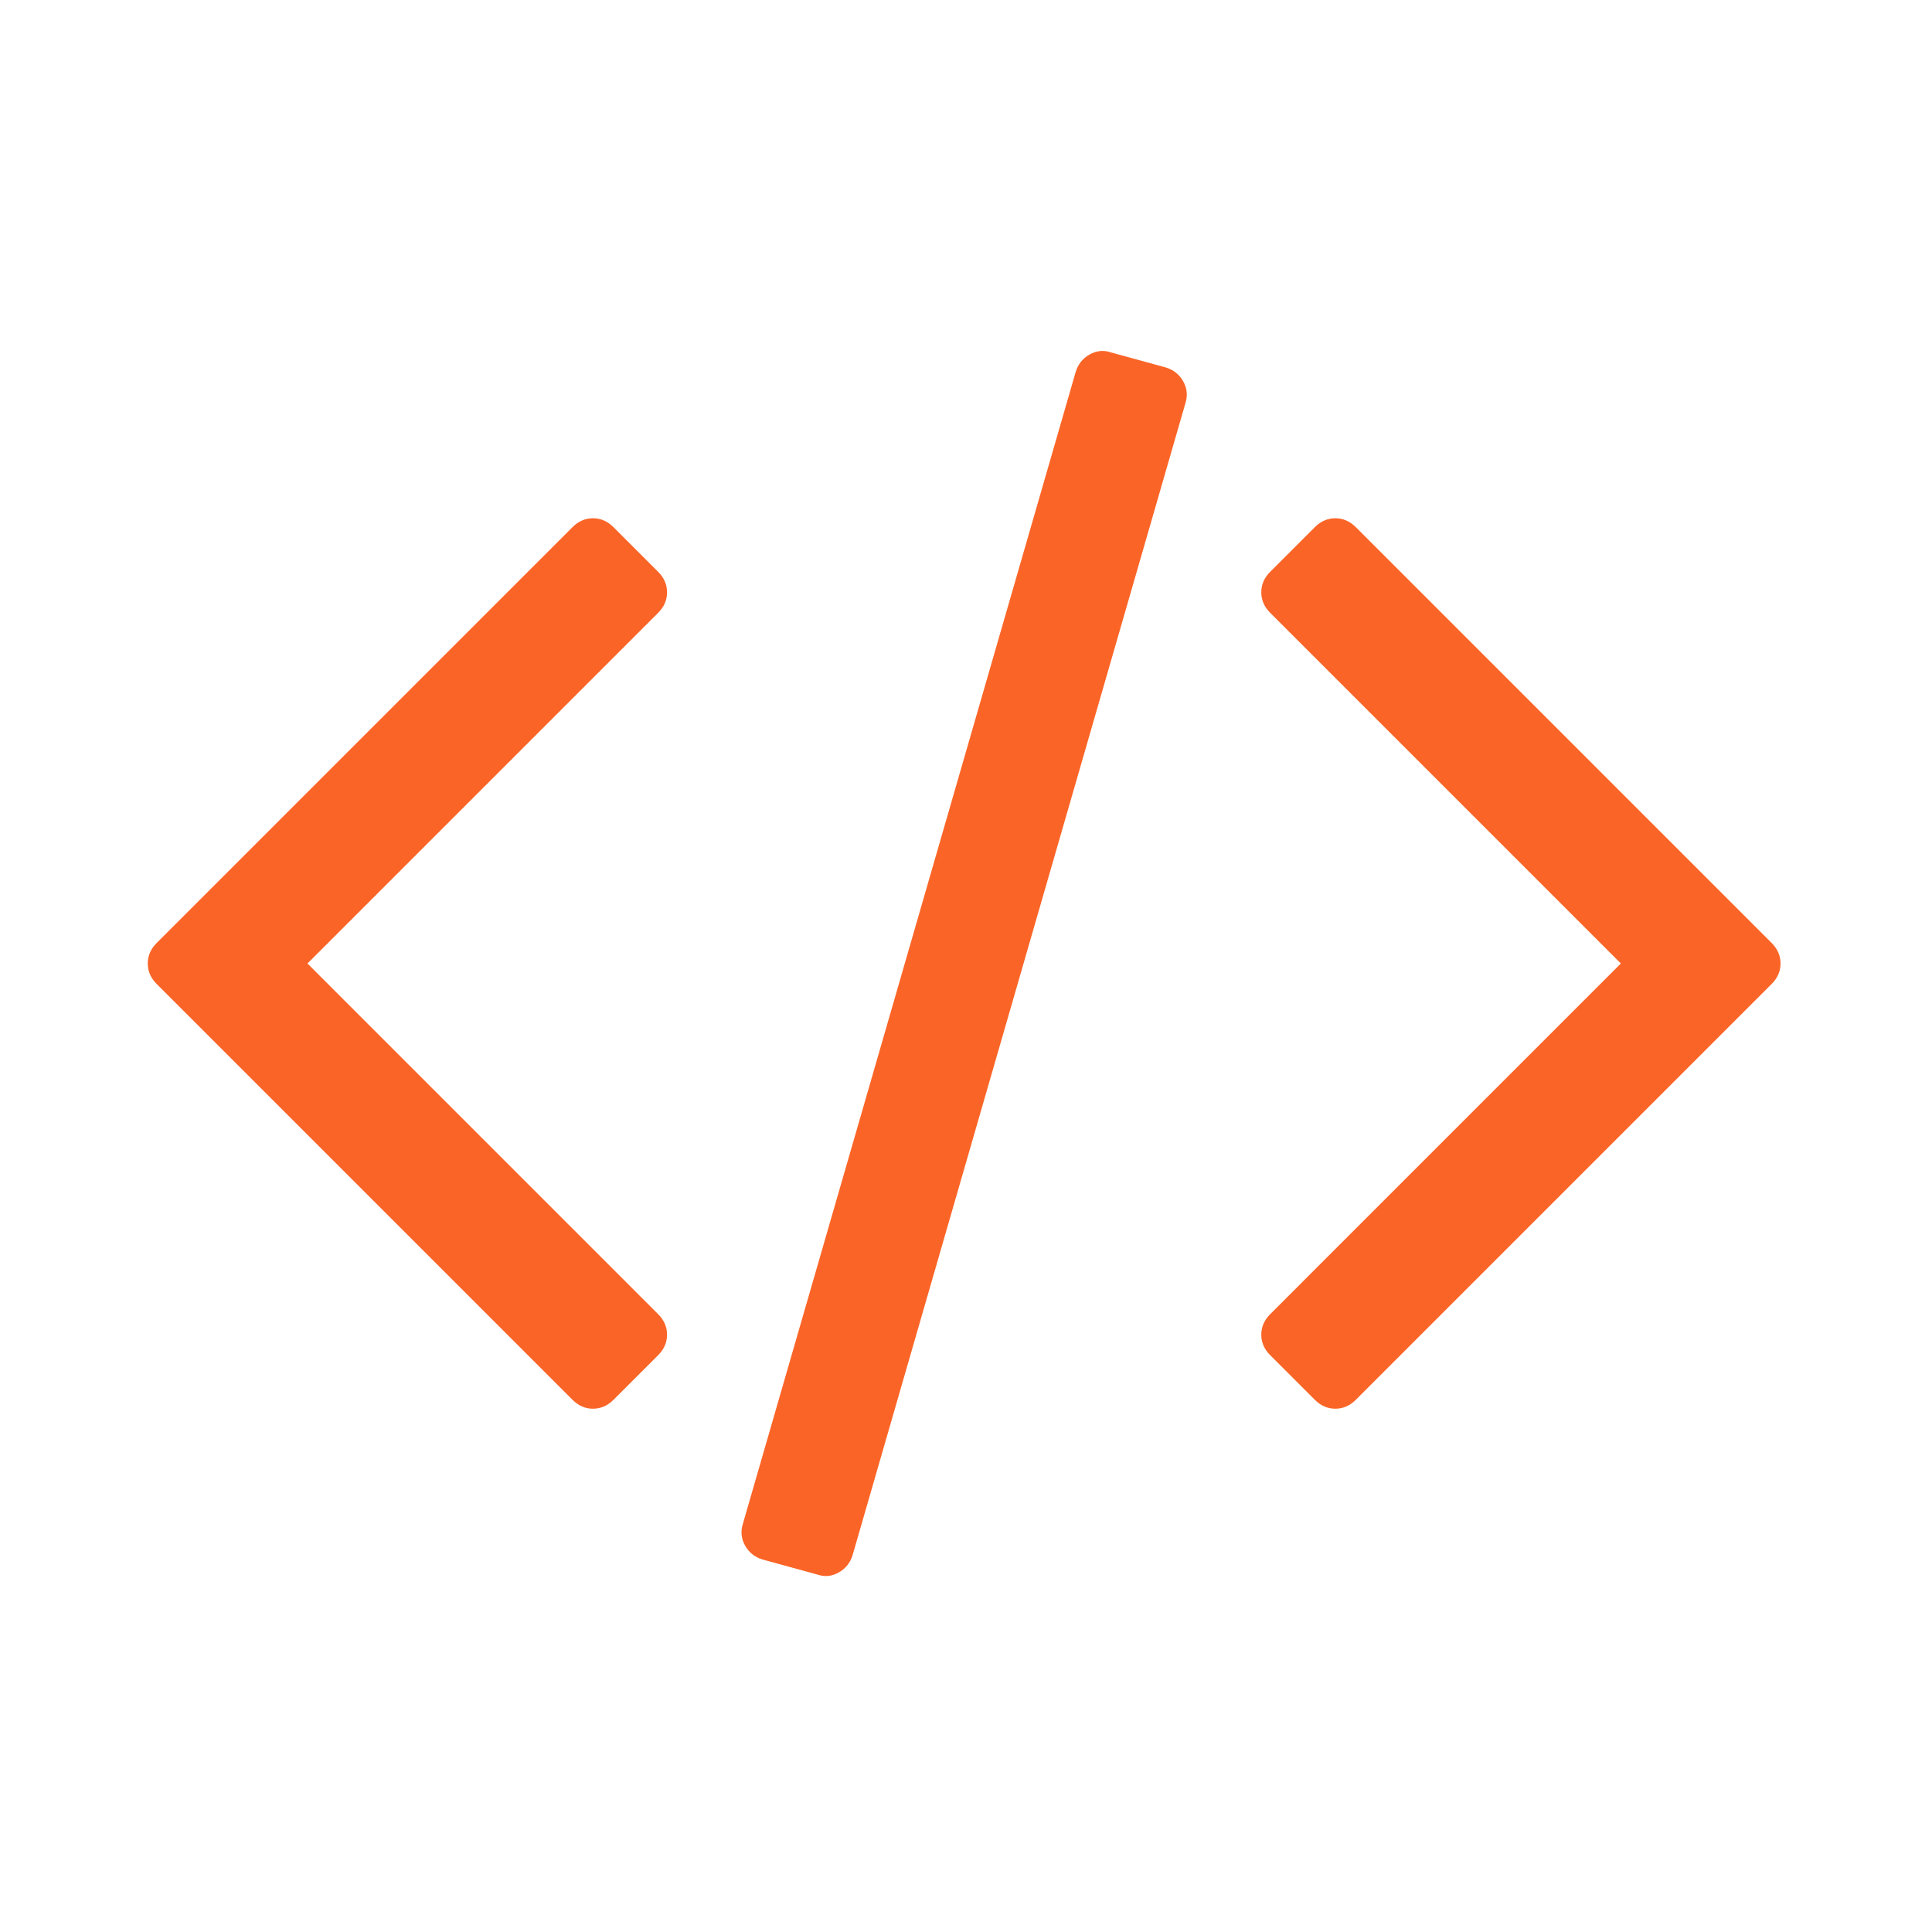
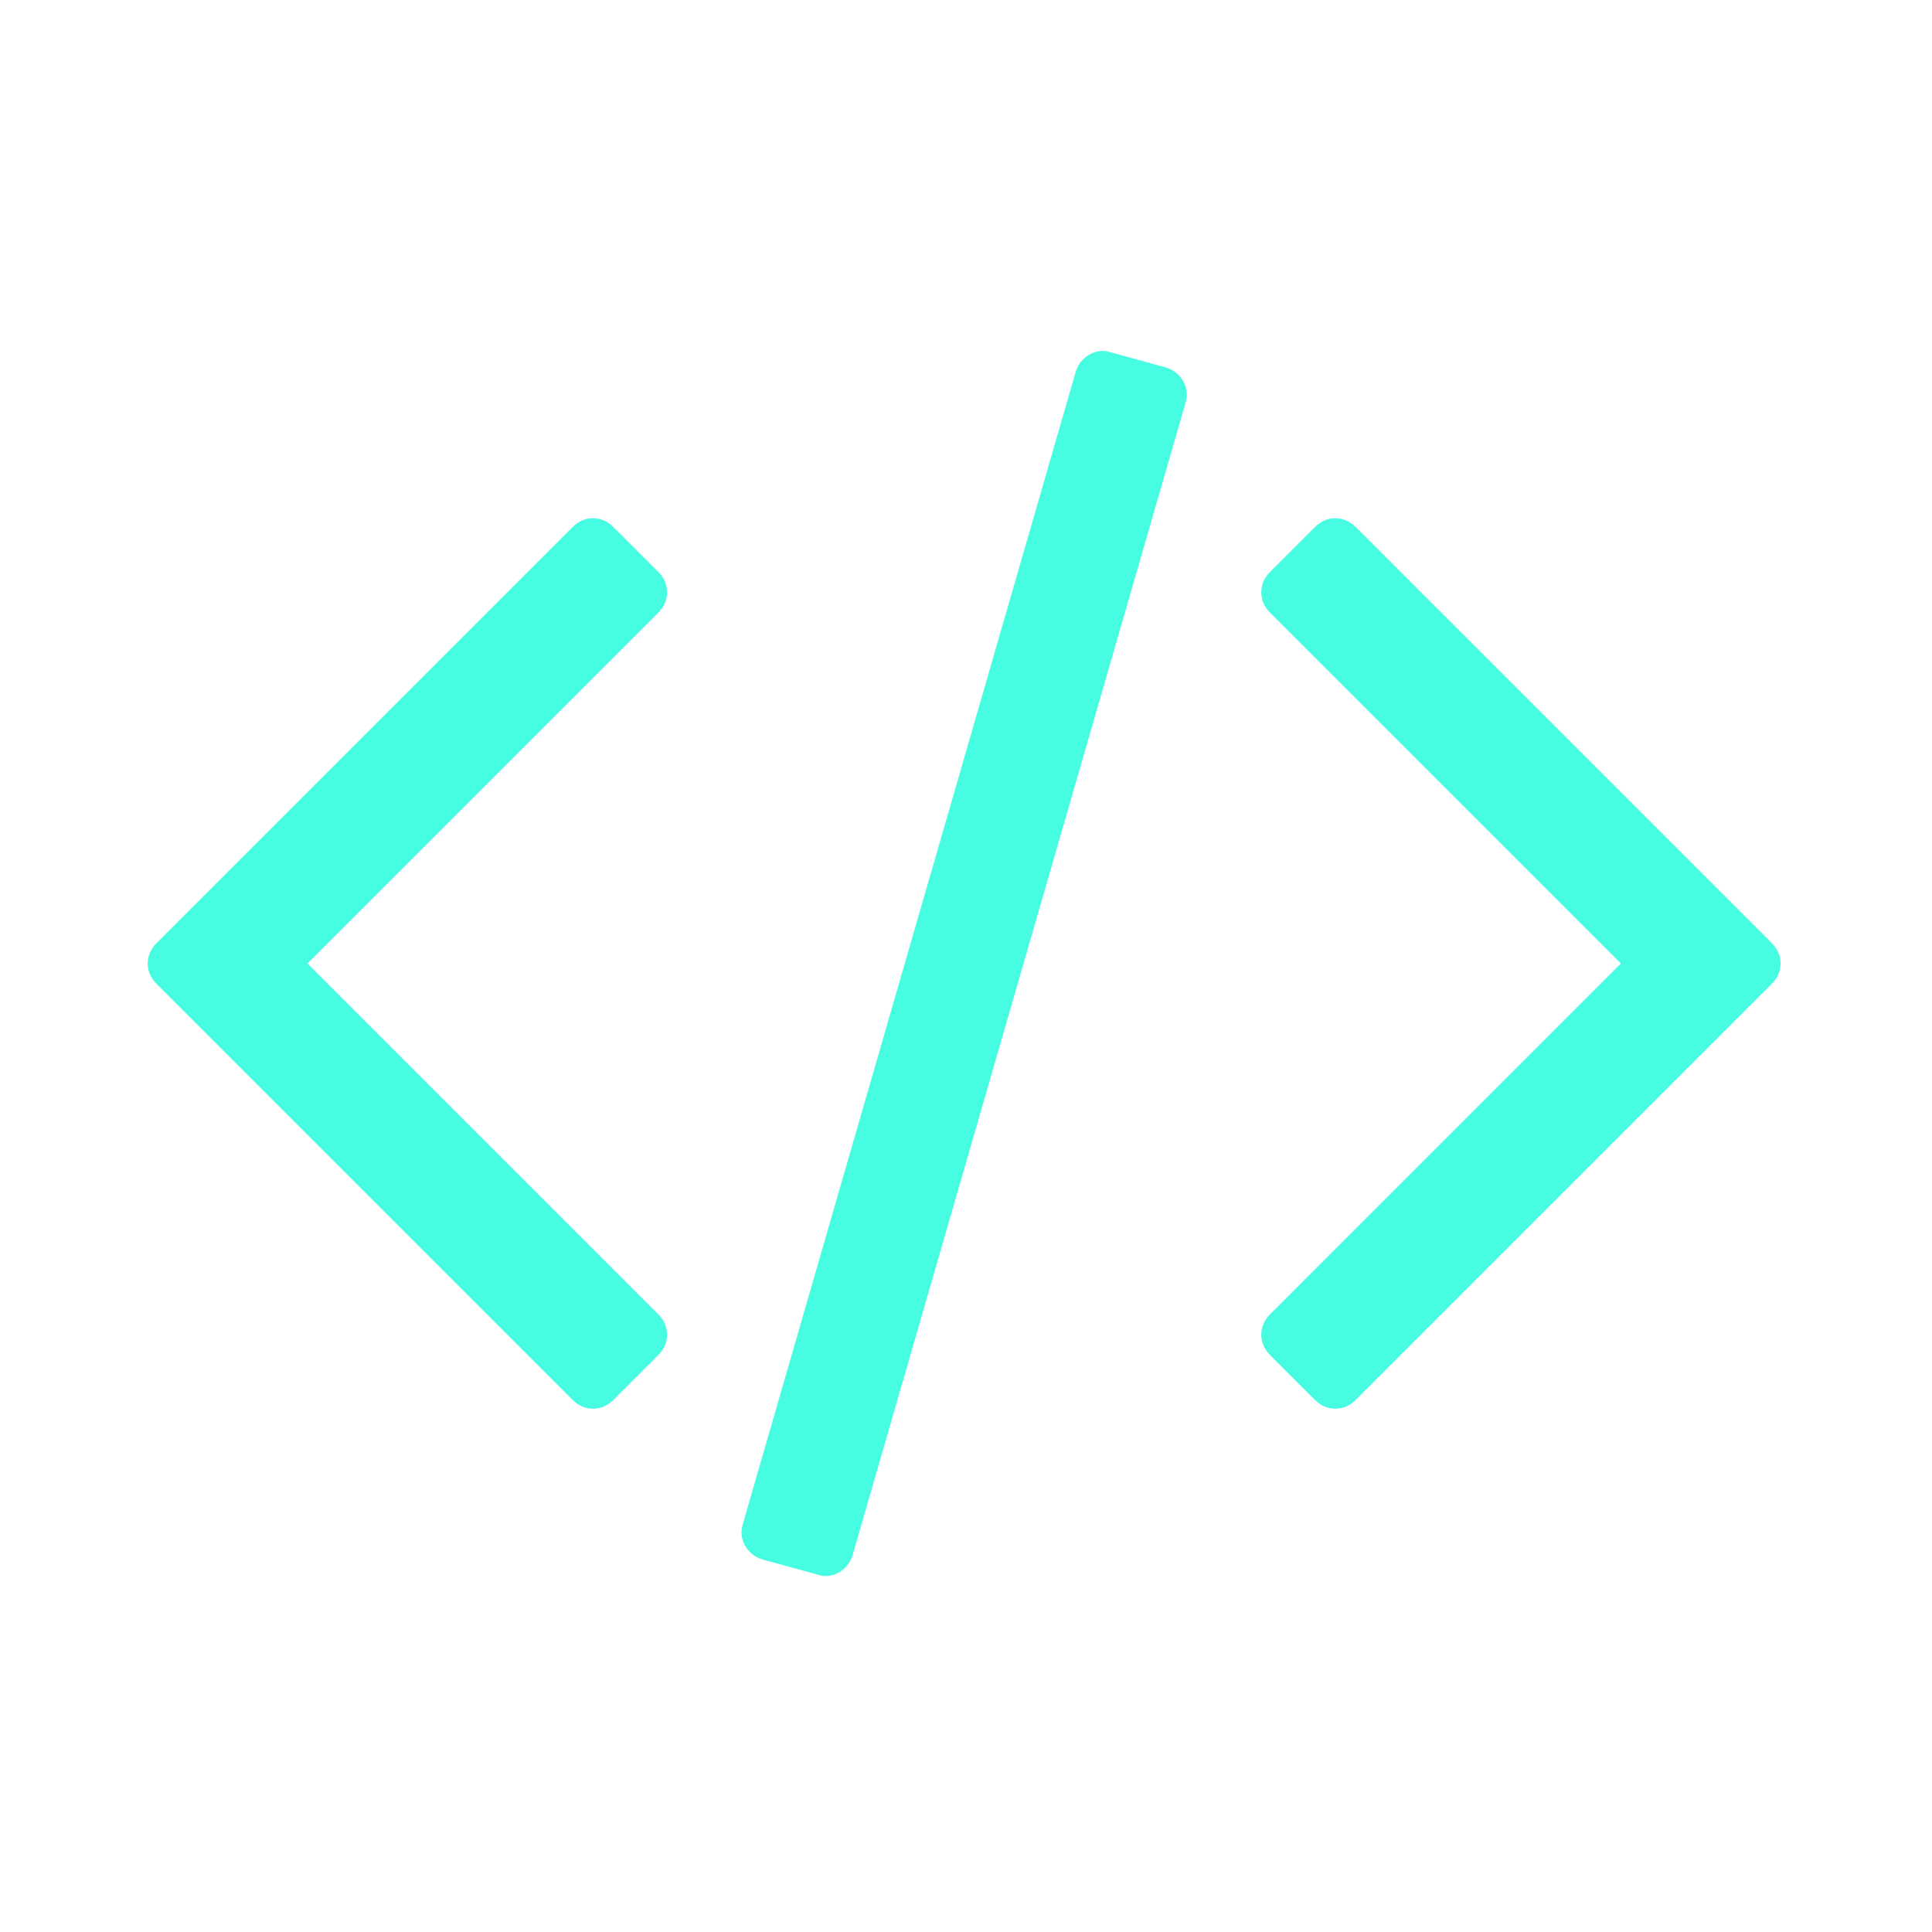
<svg xmlns="http://www.w3.org/2000/svg" width="523" height="523" viewBox="0 0 523 523" fill="none">
-   <path d="M315.59 99.473L300.611 95.367C298.683 94.724 296.784 94.926 294.937 95.972C293.084 97.018 291.833 98.589 291.19 100.682L201.098 412.502C200.455 414.596 200.656 416.57 201.703 418.42C202.749 420.272 204.317 421.52 206.413 422.163L221.388 426.271C223.32 426.919 225.212 426.716 227.064 425.669C228.917 424.617 230.166 423.052 230.808 420.962L320.903 109.137C321.545 107.044 321.345 105.07 320.297 103.216C319.25 101.363 317.684 100.115 315.59 99.473Z" fill="#FA6527" />
-   <path d="M180.575 160.344C180.575 158.251 179.769 156.397 178.159 154.788L166.08 142.711C164.471 141.101 162.618 140.294 160.525 140.294C158.432 140.294 156.578 141.102 154.969 142.711L42.416 255.264C40.804 256.874 40 258.727 40 260.82C40 262.913 40.806 264.765 42.416 266.374L154.968 378.928C156.578 380.54 158.428 381.342 160.524 381.342C162.62 381.342 164.471 380.538 166.08 378.928L178.158 366.857C179.768 365.248 180.574 363.395 180.574 361.299C180.574 359.209 179.768 357.356 178.158 355.747L83.236 260.82L178.159 165.899C179.771 164.29 180.575 162.437 180.575 160.344Z" fill="#FA6527" />
-   <path d="M479.586 255.262L367.03 142.708C365.421 141.099 363.567 140.292 361.478 140.292C359.381 140.292 357.534 141.099 355.92 142.708L343.846 154.785C342.237 156.395 341.435 158.245 341.435 160.34C341.435 162.436 342.237 164.287 343.846 165.896L438.771 260.819L343.846 355.747C342.237 357.356 341.435 359.21 341.435 361.299C341.435 363.395 342.237 365.248 343.846 366.857L355.92 378.928C357.534 380.54 359.382 381.342 361.478 381.342C363.568 381.342 365.421 380.538 367.03 378.928L479.586 266.375C481.195 264.766 482 262.91 482 260.817C482 258.723 481.195 256.871 479.586 255.262Z" fill="#FA6527" />
+   <path d="M315.59 99.473L300.611 95.367C298.683 94.724 296.784 94.926 294.937 95.972C293.084 97.018 291.833 98.589 291.19 100.682L201.098 412.502C200.455 414.596 200.656 416.57 201.703 418.42C202.749 420.272 204.317 421.52 206.413 422.163L221.388 426.271C223.32 426.919 225.212 426.716 227.064 425.669C228.917 424.617 230.166 423.052 230.808 420.962L320.903 109.137C321.545 107.044 321.345 105.07 320.297 103.216C319.25 101.363 317.684 100.115 315.59 99.473Z" fill="#46fce1" />
+   <path d="M180.575 160.344C180.575 158.251 179.769 156.397 178.159 154.788L166.08 142.711C164.471 141.101 162.618 140.294 160.525 140.294C158.432 140.294 156.578 141.102 154.969 142.711L42.416 255.264C40.804 256.874 40 258.727 40 260.82C40 262.913 40.806 264.765 42.416 266.374L154.968 378.928C156.578 380.54 158.428 381.342 160.524 381.342C162.62 381.342 164.471 380.538 166.08 378.928L178.158 366.857C179.768 365.248 180.574 363.395 180.574 361.299C180.574 359.209 179.768 357.356 178.158 355.747L83.236 260.82L178.159 165.899C179.771 164.29 180.575 162.437 180.575 160.344Z" fill="#46fce1" />
+   <path d="M479.586 255.262L367.03 142.708C365.421 141.099 363.567 140.292 361.478 140.292C359.381 140.292 357.534 141.099 355.92 142.708L343.846 154.785C342.237 156.395 341.435 158.245 341.435 160.34C341.435 162.436 342.237 164.287 343.846 165.896L438.771 260.819L343.846 355.747C342.237 357.356 341.435 359.21 341.435 361.299C341.435 363.395 342.237 365.248 343.846 366.857L355.92 378.928C357.534 380.54 359.382 381.342 361.478 381.342C363.568 381.342 365.421 380.538 367.03 378.928L479.586 266.375C481.195 264.766 482 262.91 482 260.817C482 258.723 481.195 256.871 479.586 255.262Z" fill="#46fce1" />
</svg>
